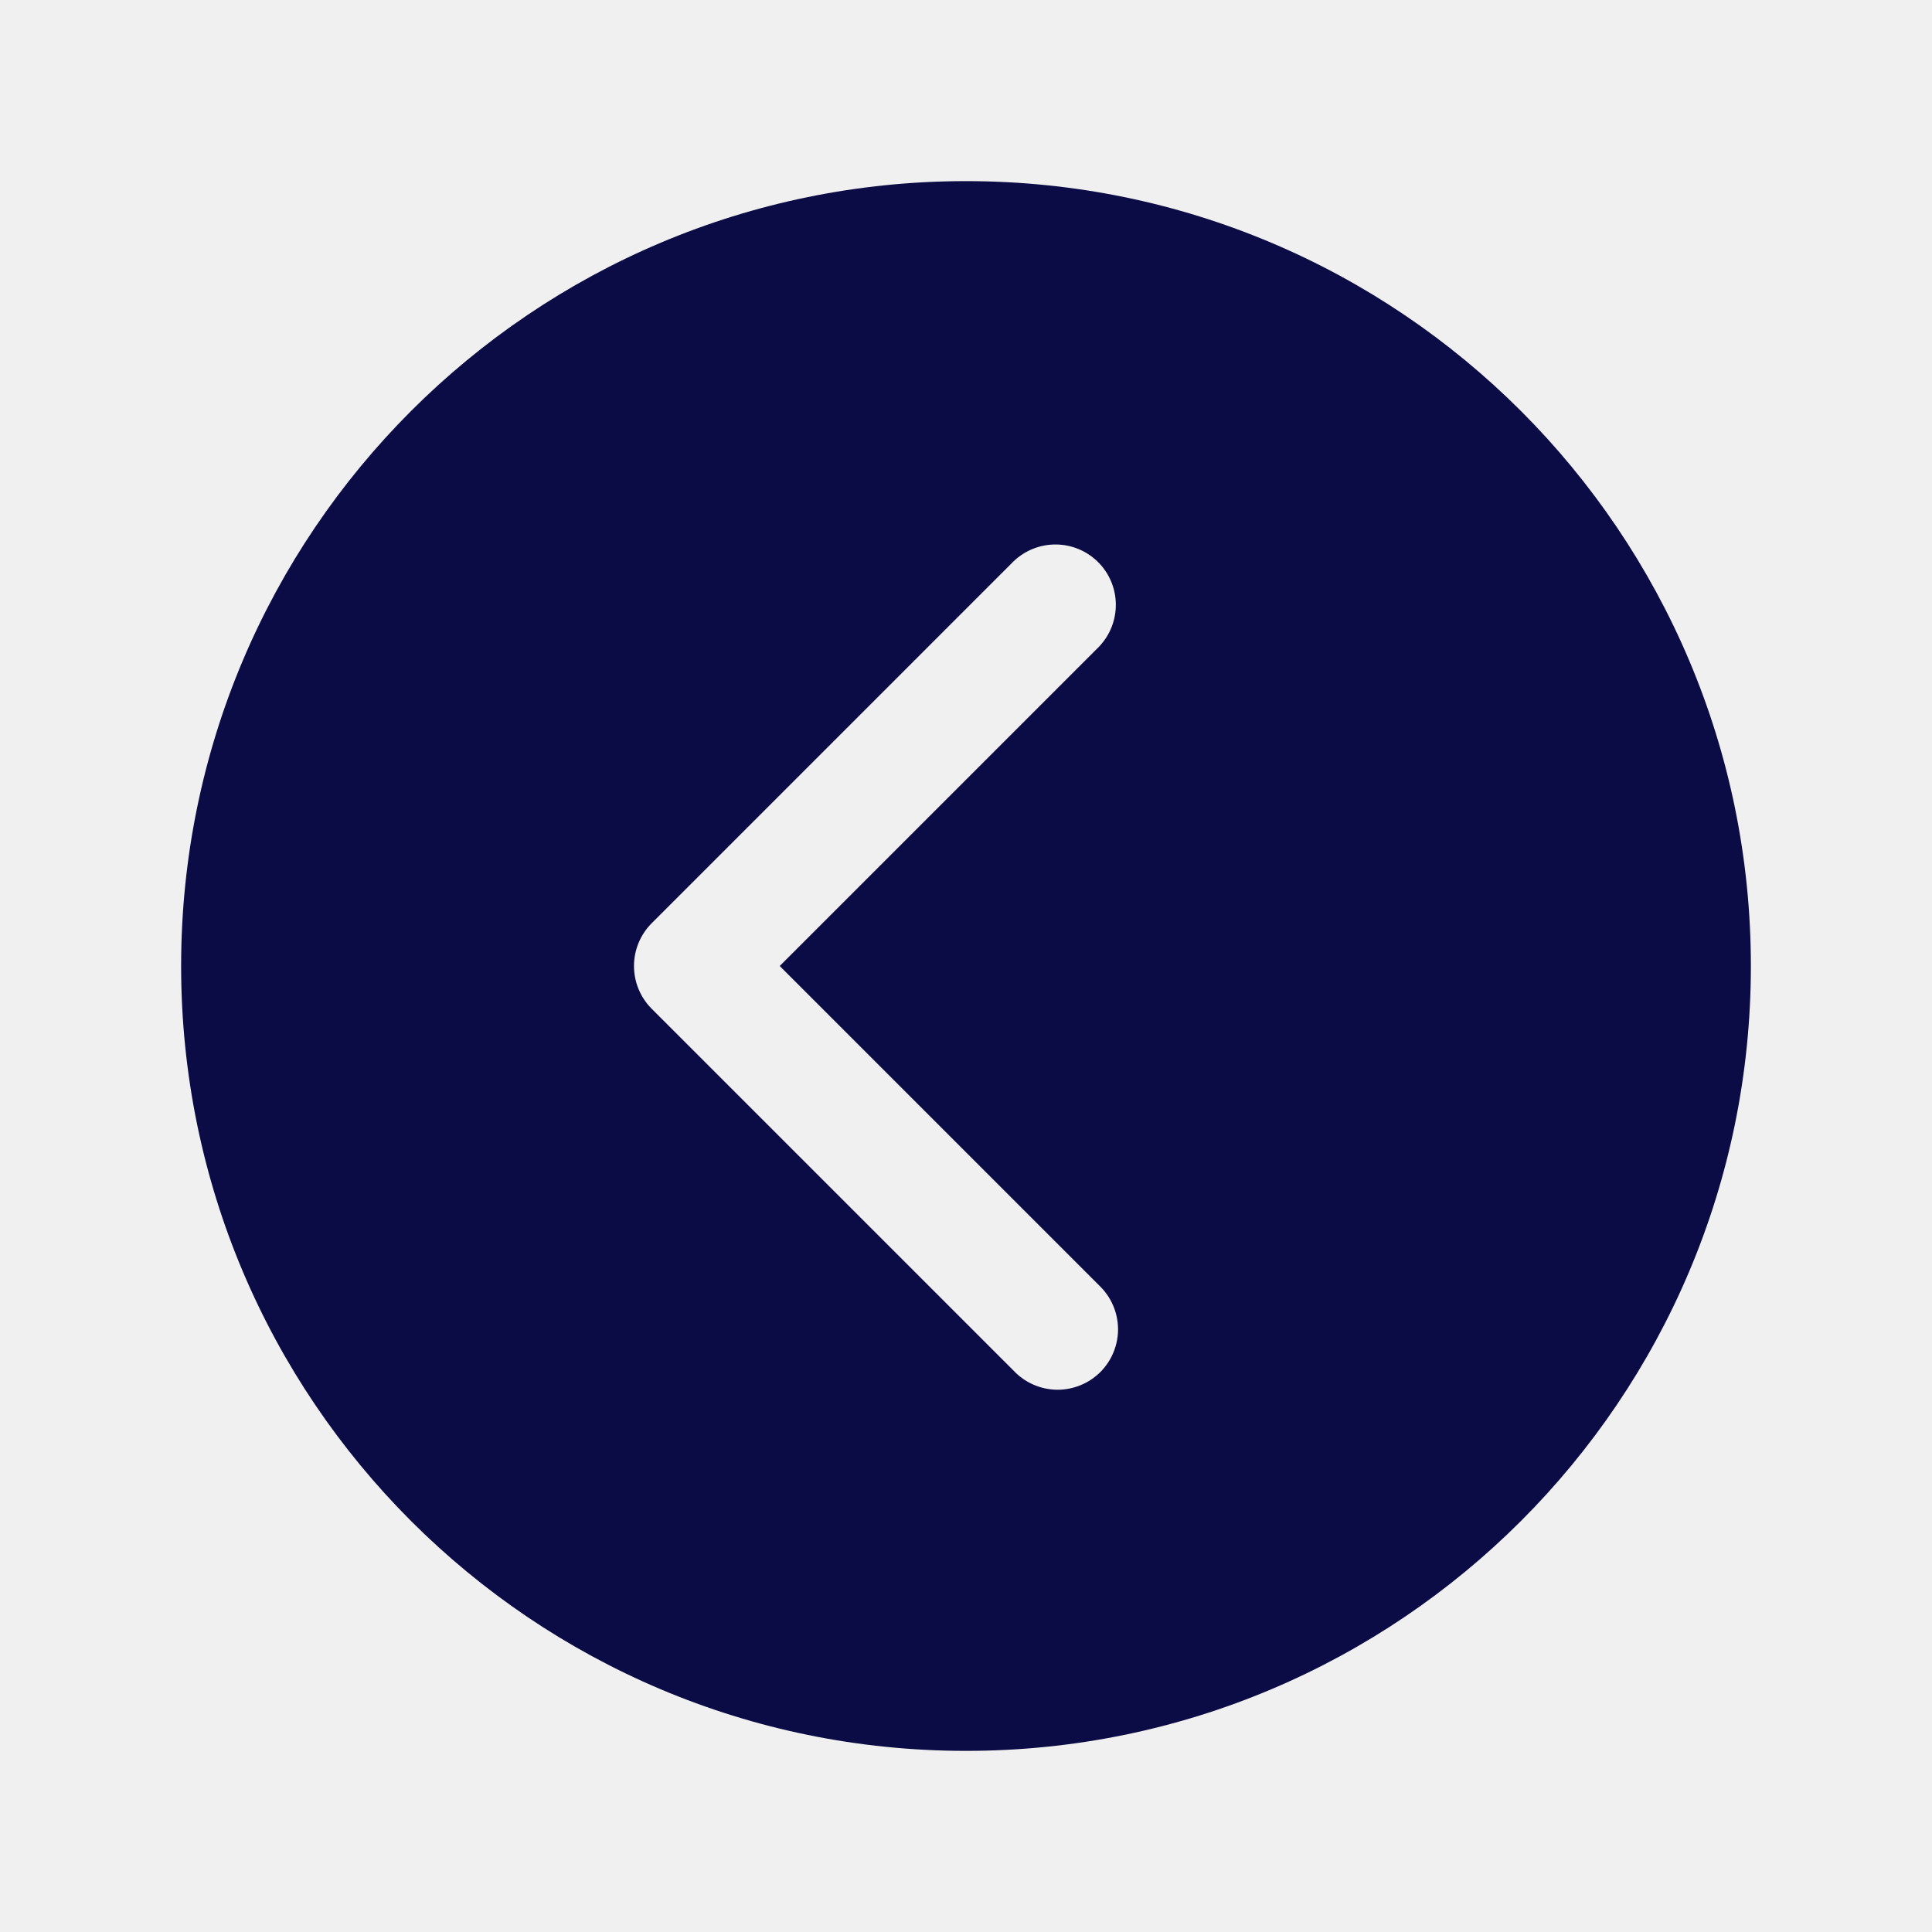
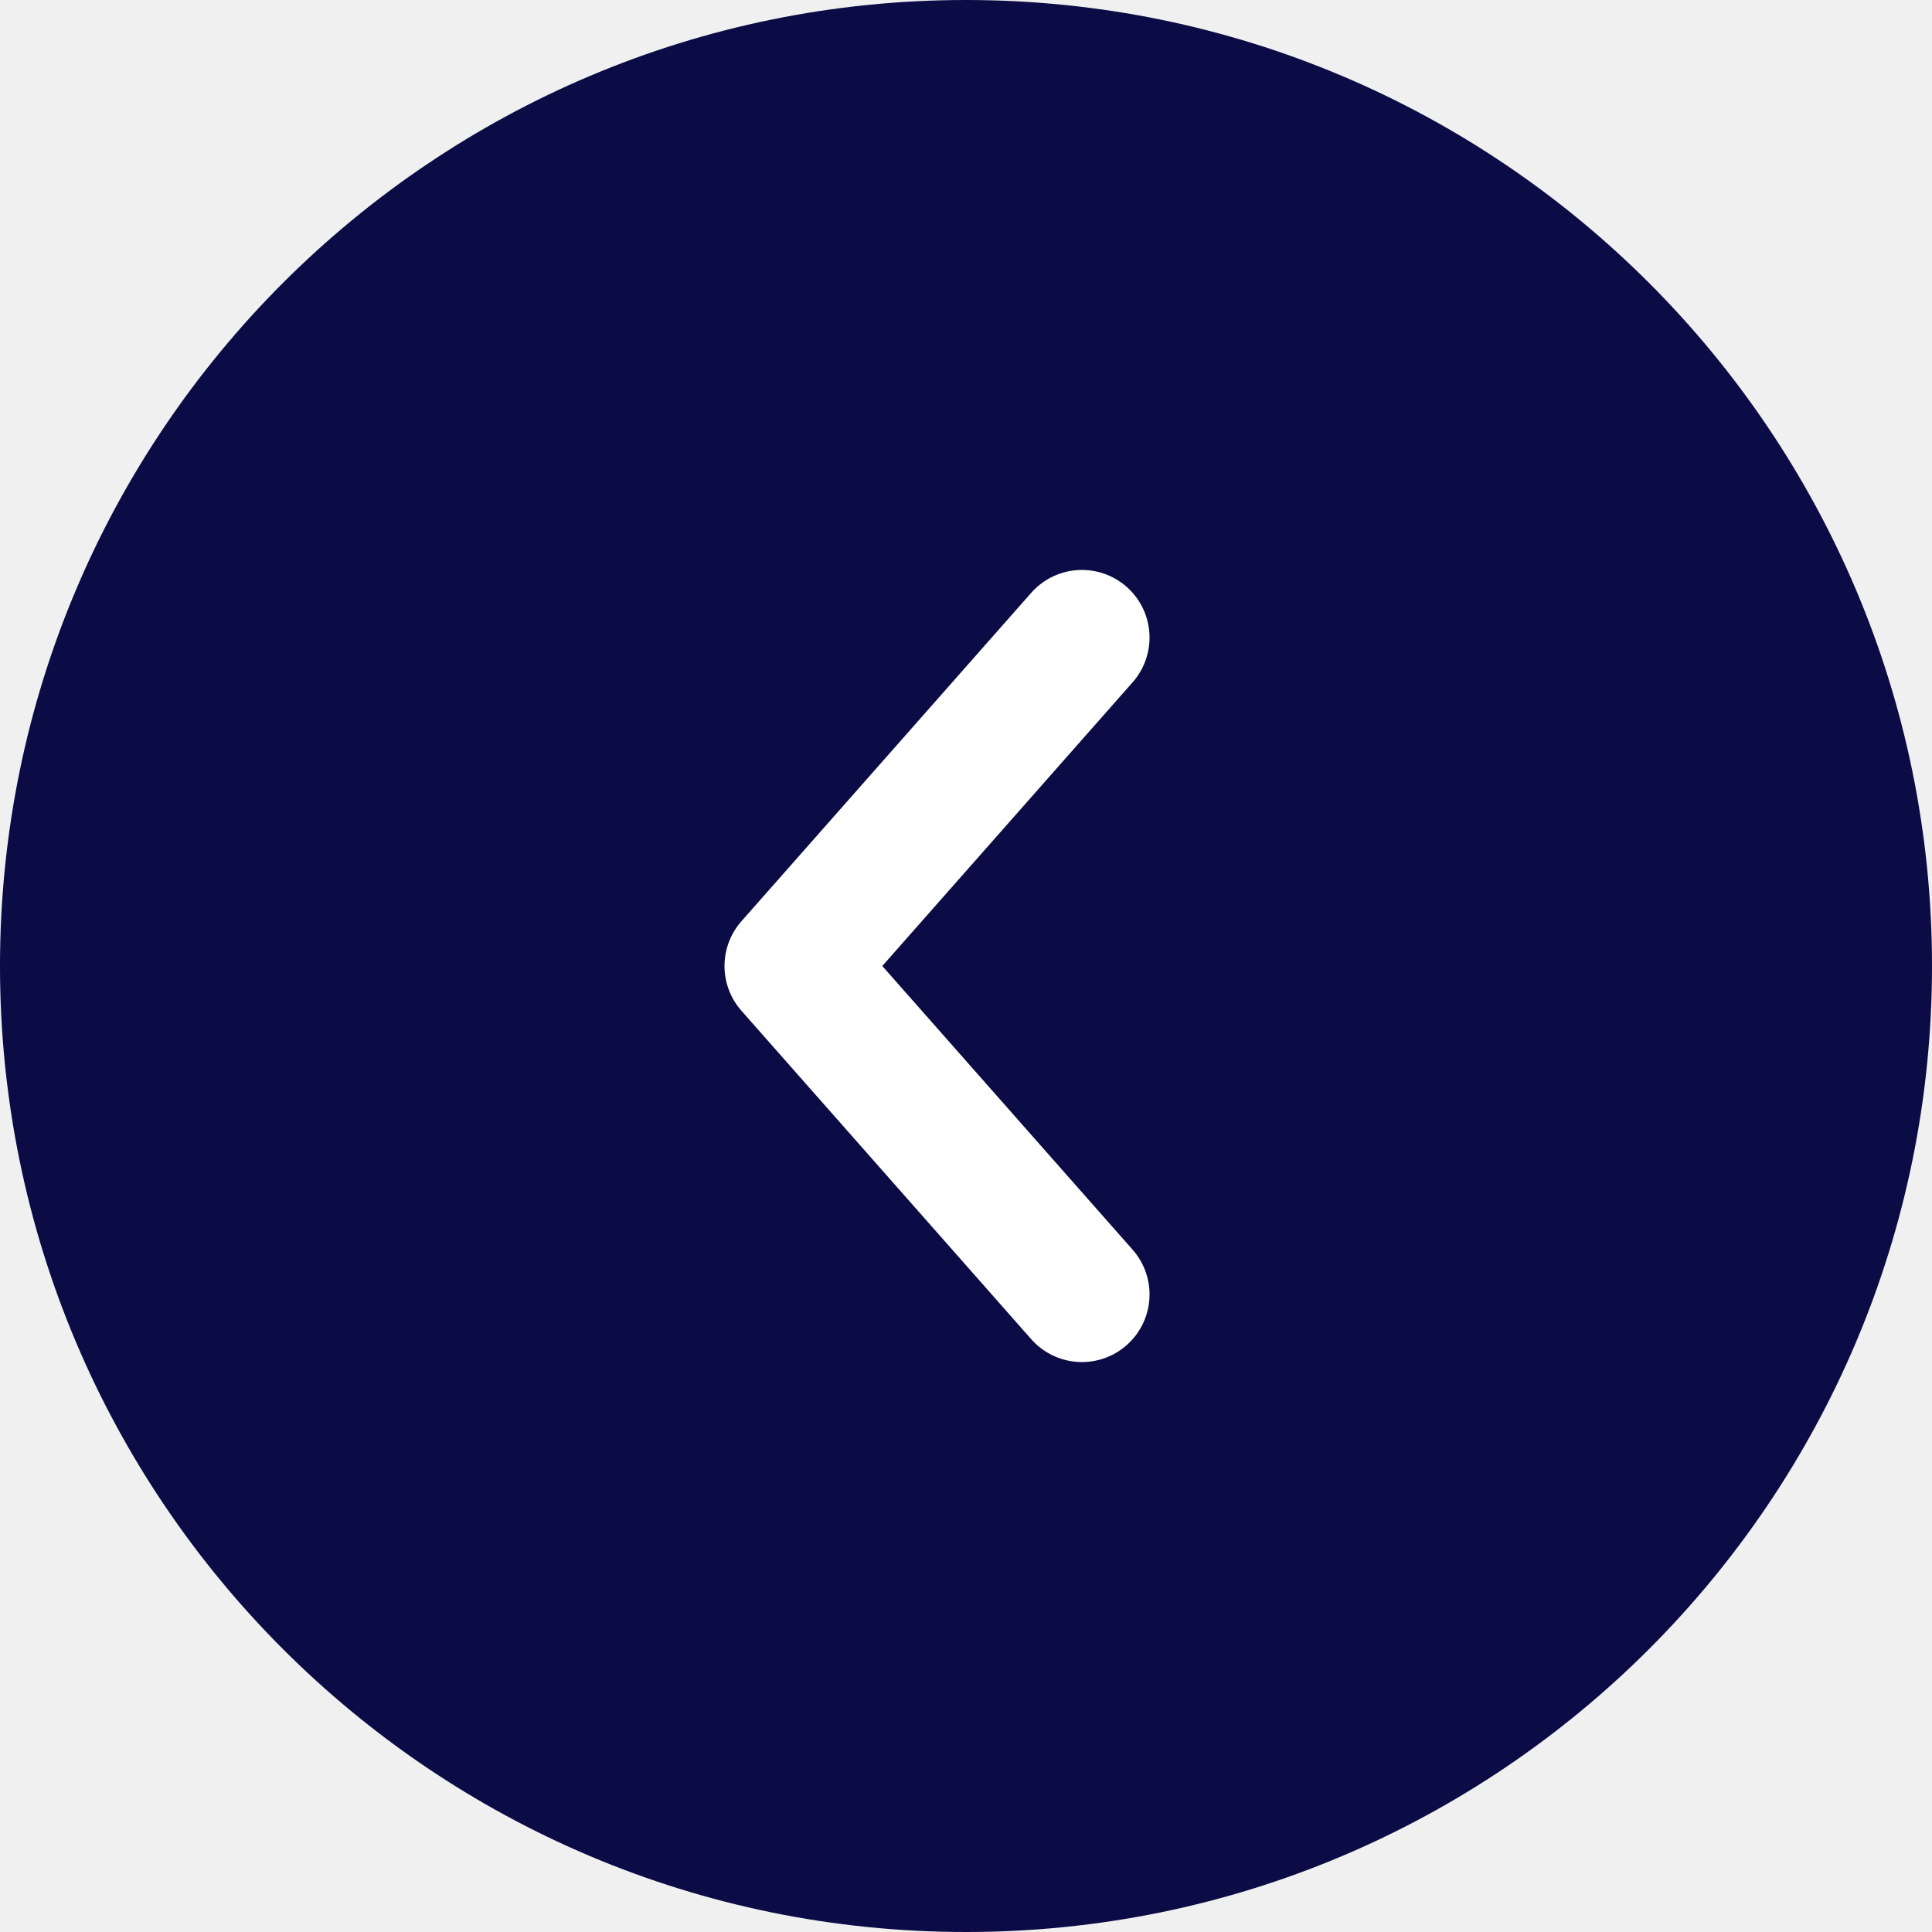
- <svg xmlns="http://www.w3.org/2000/svg" width="40" height="40" viewBox="0 0 40 40" fill="none">
-   <path d="M20 3.75C11.026 3.75 3.75 11.026 3.75 20C3.75 28.974 11.026 36.25 20 36.25C28.974 36.25 36.25 28.974 36.25 20C36.25 11.026 28.974 3.75 20 3.75ZM22.759 26.616C22.88 26.731 22.976 26.869 23.043 27.022C23.11 27.175 23.145 27.34 23.148 27.507C23.15 27.674 23.118 27.839 23.055 27.994C22.993 28.148 22.899 28.288 22.782 28.407C22.663 28.524 22.523 28.618 22.369 28.68C22.214 28.743 22.049 28.775 21.882 28.773C21.715 28.77 21.55 28.735 21.397 28.668C21.244 28.601 21.106 28.505 20.991 28.384L13.491 20.884C13.257 20.649 13.126 20.331 13.126 20C13.126 19.669 13.257 19.351 13.491 19.116L20.991 11.616C21.228 11.392 21.542 11.269 21.868 11.273C22.194 11.277 22.506 11.408 22.736 11.639C22.967 11.869 23.098 12.181 23.102 12.507C23.106 12.833 22.983 13.147 22.759 13.384L16.143 20L22.759 26.616Z" fill="#0B0B45" />
+ <svg xmlns="http://www.w3.org/2000/svg" width="100" height="100" viewBox="0 0 100 100" fill="none">
+   <rect width="100" height="100" rx="50" fill="#0B0B45" />
+   <path d="M56 67L41 50L56 33" stroke="white" stroke-width="7" stroke-linecap="round" stroke-linejoin="round" />
</svg>
